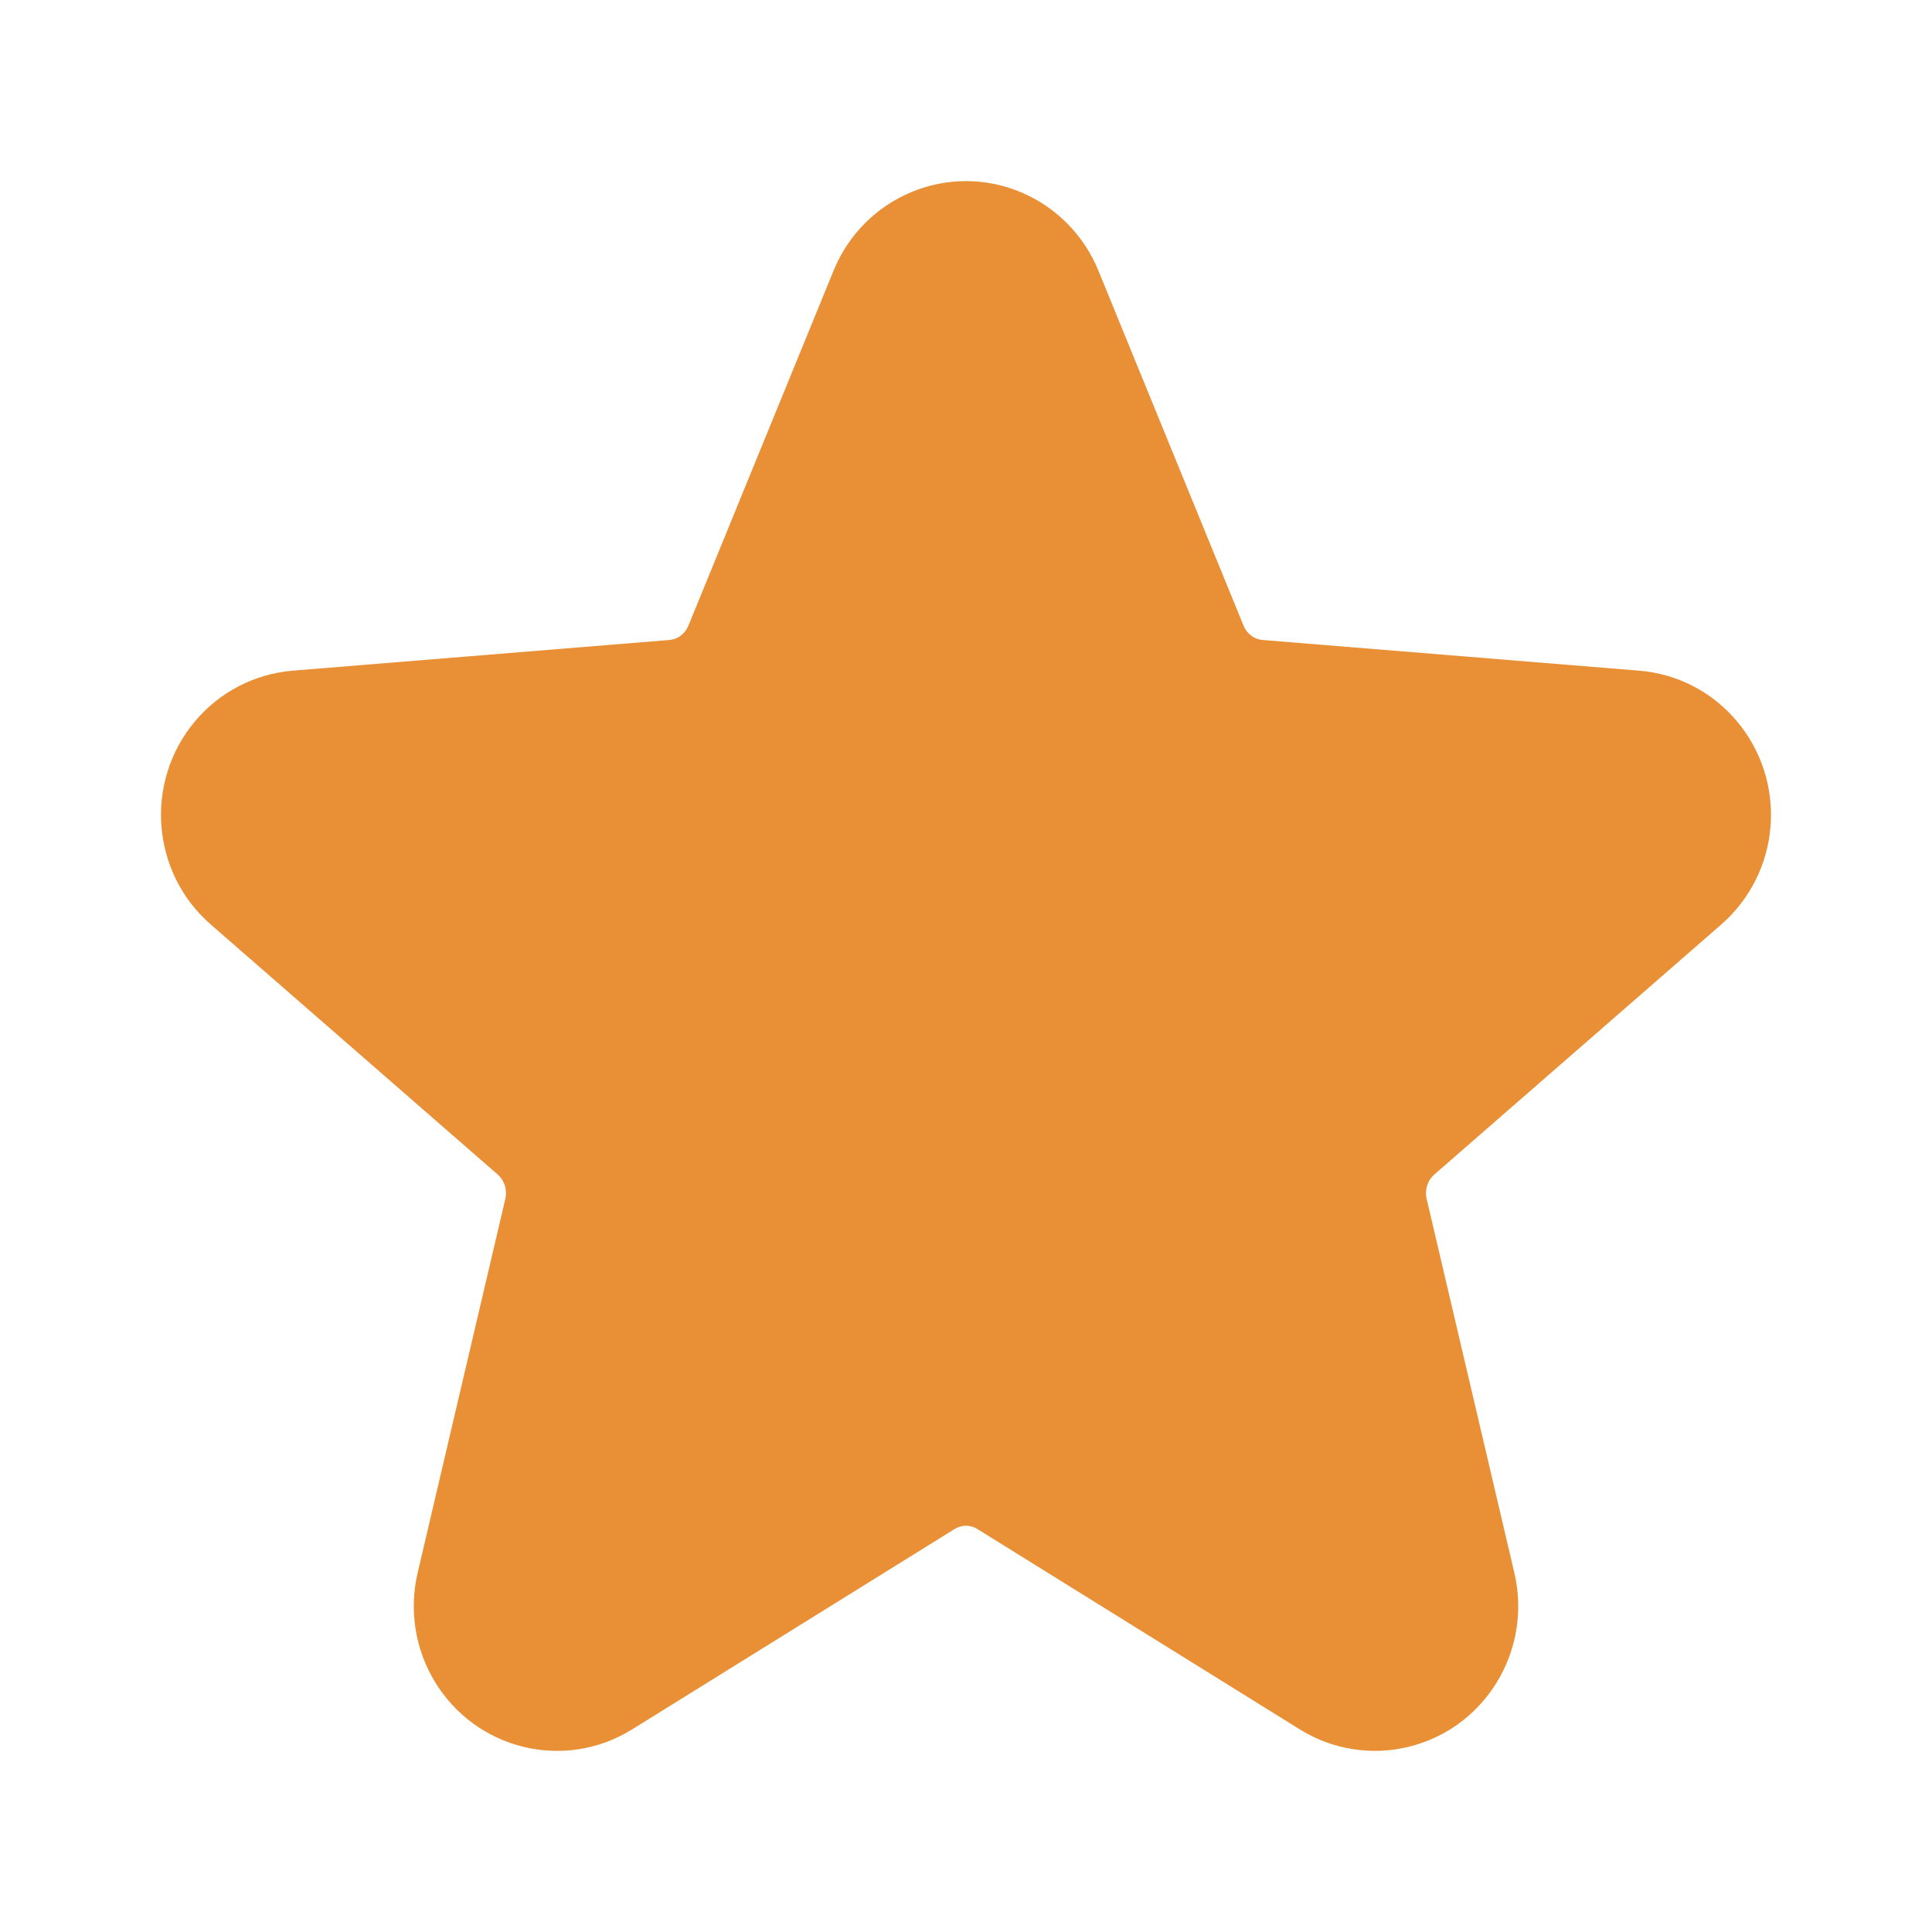
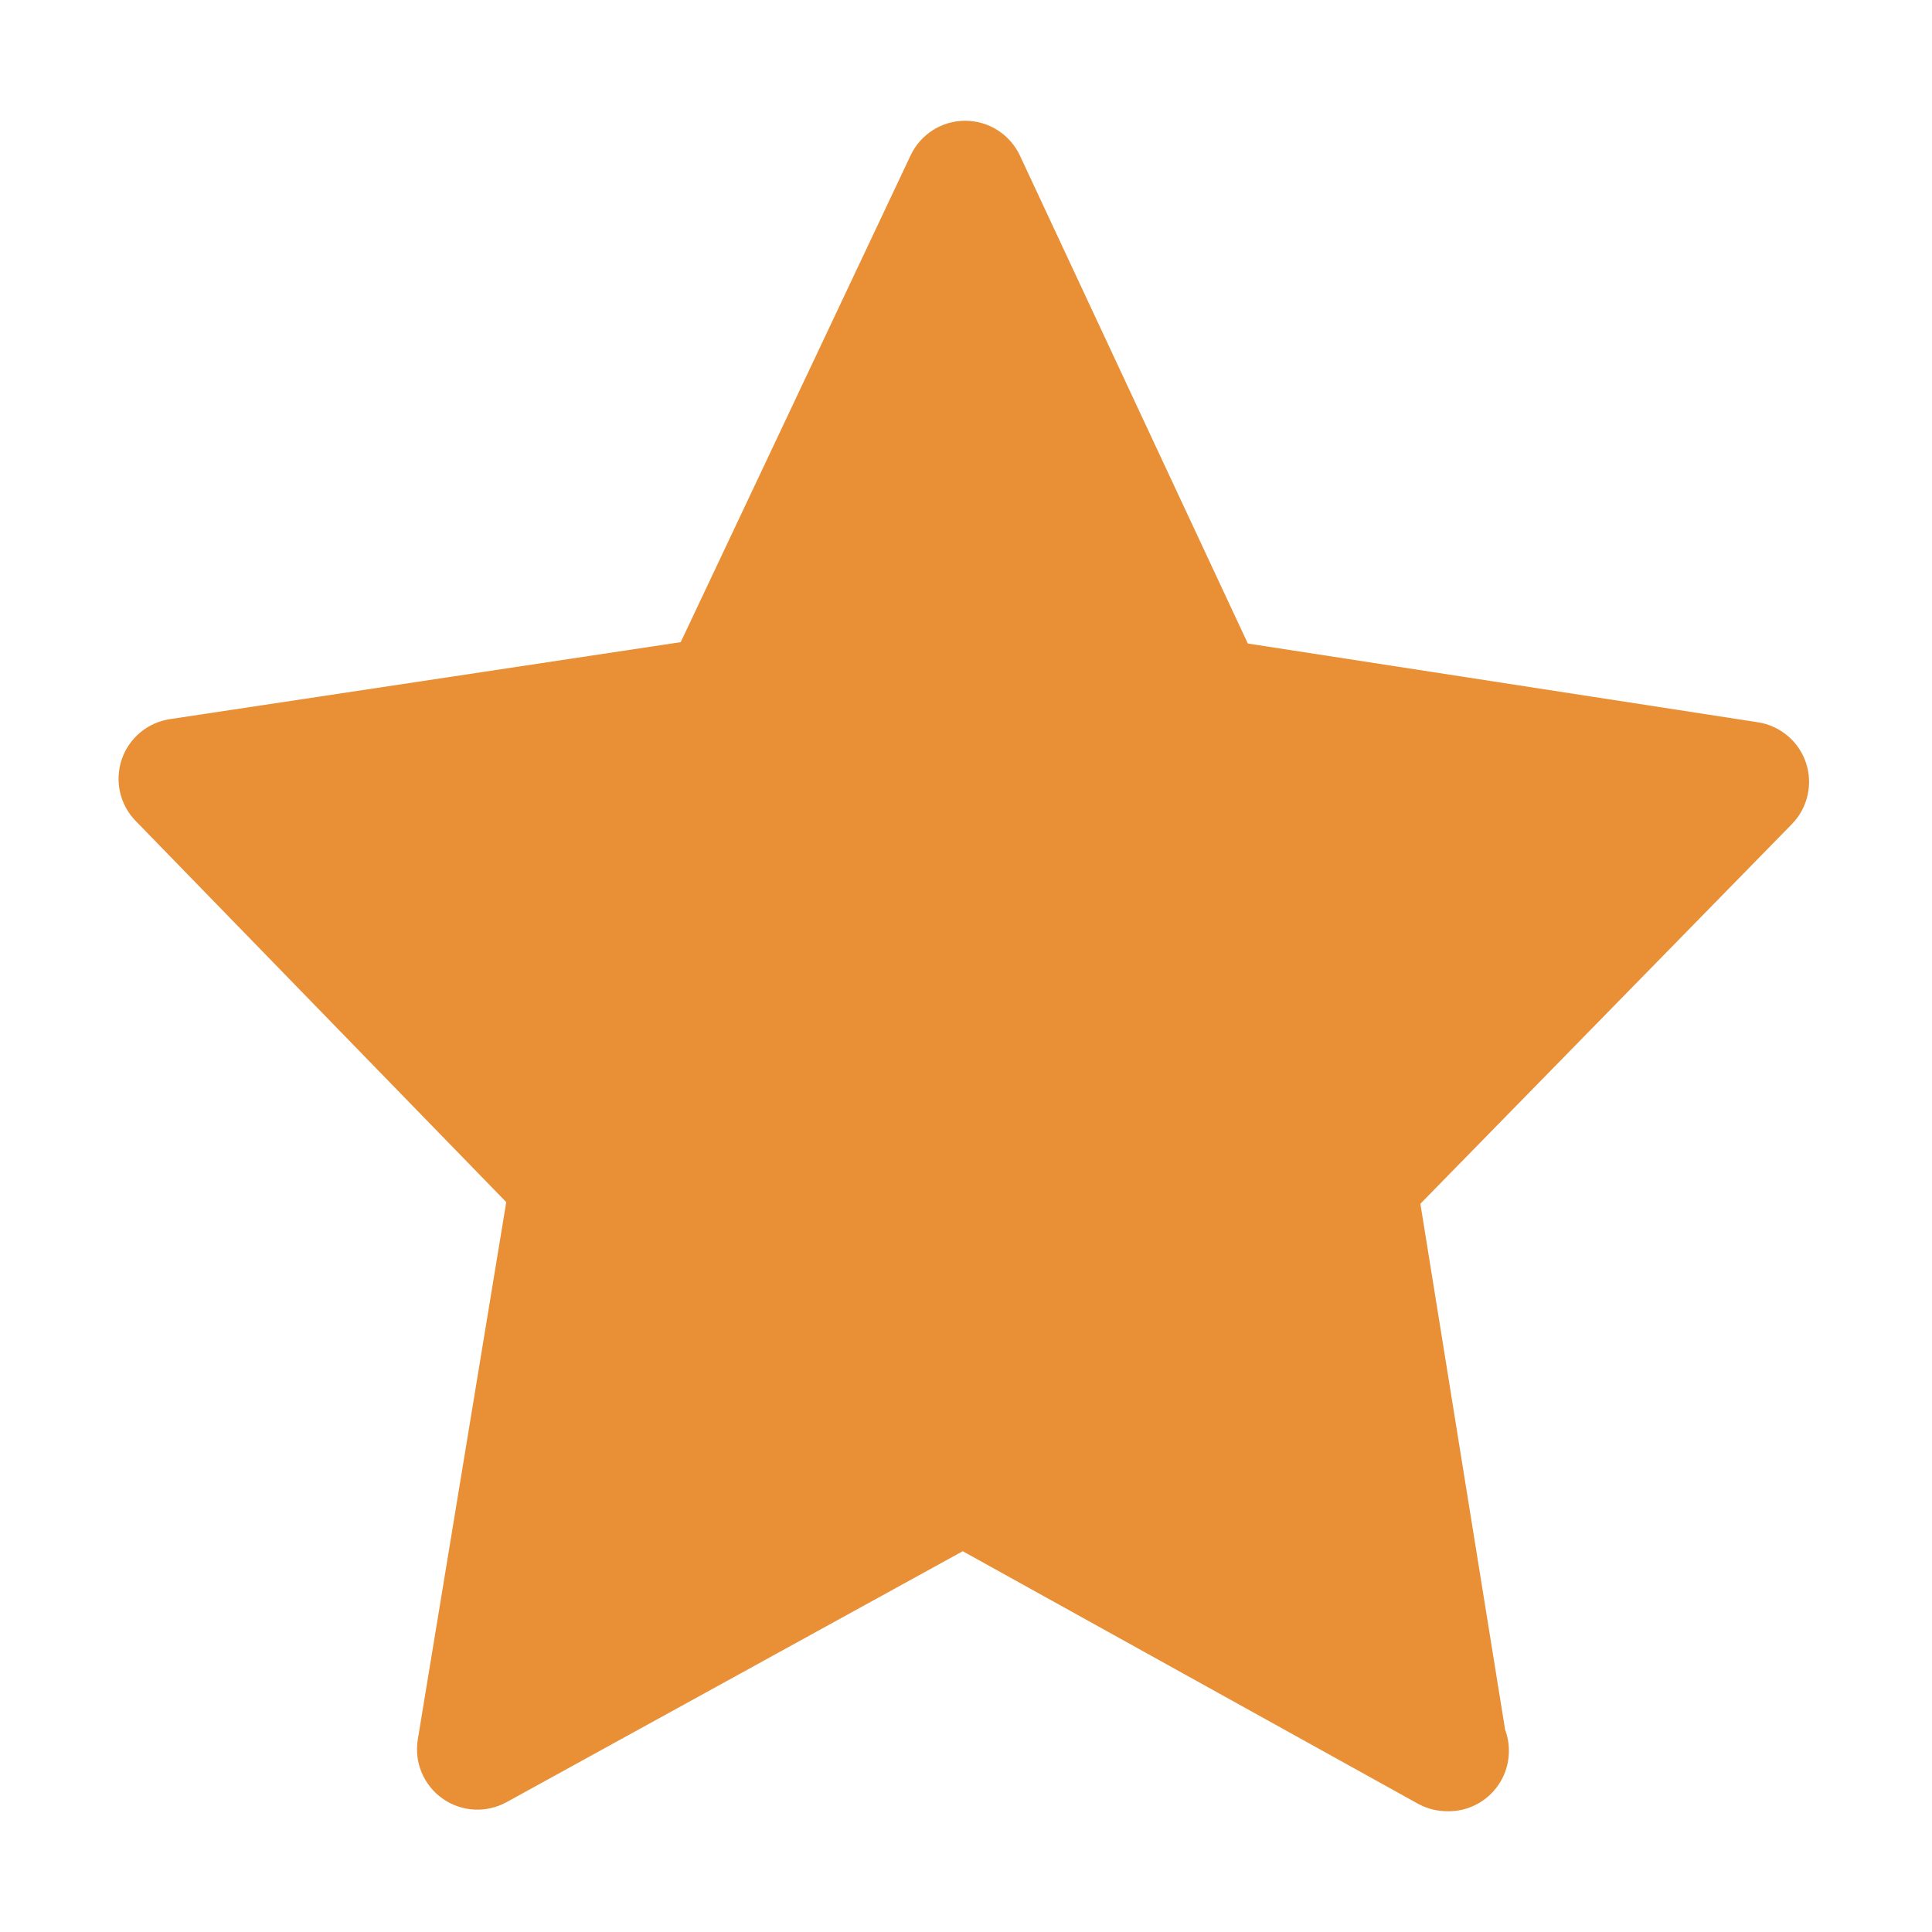
- <svg xmlns="http://www.w3.org/2000/svg" t="1692951883944" class="icon" viewBox="0 0 1024 1024" version="1.1" p-id="1483" id="mx_n_1692951883945" width="200" height="200">
-   <path d="M335.008 916.629c-35.915 22.315-82.88 10.773-104.693-25.557a77.333 77.333 0 0 1-8.96-57.429l46.485-198.24a13.141 13.141 0 0 0-4.021-12.864l-152.16-132.587c-31.605-27.52-35.253-75.648-8.235-107.733a75.68 75.68 0 0 1 51.733-26.752L354.848 339.2c4.352-0.363 8.245-3.232 10.027-7.595l76.939-188.171c16.032-39.2 60.619-57.92 99.52-41.461a76.309 76.309 0 0 1 40.832 41.461l76.939 188.16c1.781 4.373 5.675 7.253 10.027 7.605l199.712 16.277c41.877 3.413 72.885 40.459 69.568 82.517a76.939 76.939 0 0 1-26.08 51.979l-152.16 132.587c-3.541 3.083-5.141 8.075-4.021 12.853l46.485 198.24c9.621 41.013-15.36 82.336-56.139 92.224a75.285 75.285 0 0 1-57.525-9.237l-170.976-106.24a11.296 11.296 0 0 0-12.011 0l-170.987 106.24z" fill="#e98f36" p-id="1484" />
+ <svg xmlns="http://www.w3.org/2000/svg" t="1693040149777" class="icon" viewBox="0 0 1024 1024" version="1.1" p-id="6705" width="200" height="200">
+   <path d="M957.216 404.32c-3.808-11.36-13.632-19.68-25.504-21.504l-270.336-41.728-120.8-258.624C535.328 71.232 524.032 64.032 511.648 64c0 0-0.032 0-0.064 0-12.384 0-23.648 7.136-28.928 18.336l-121.856 258.016-270.72 40.8c-11.872 1.792-21.728 10.048-25.568 21.408-3.84 11.36-0.992 23.936 7.36 32.512l196.448 202.08L221.44 921.952c-1.984 12.096 3.104 24.256 13.12 31.328 9.984 7.072 23.168 7.808 33.888 1.92l241.824-133.024 241.312 133.856C756.416 958.656 761.76 960 767.104 960c0.256 0 0.48 0 0.64 0 17.696 0 32-14.304 32-32 0-3.968-0.704-7.776-2.016-11.296l-44.896-278.688 196.928-201.248C958.08 428.224 960.992 415.68 957.216 404.32z" p-id="6706" fill="#e98f36" />
</svg>
